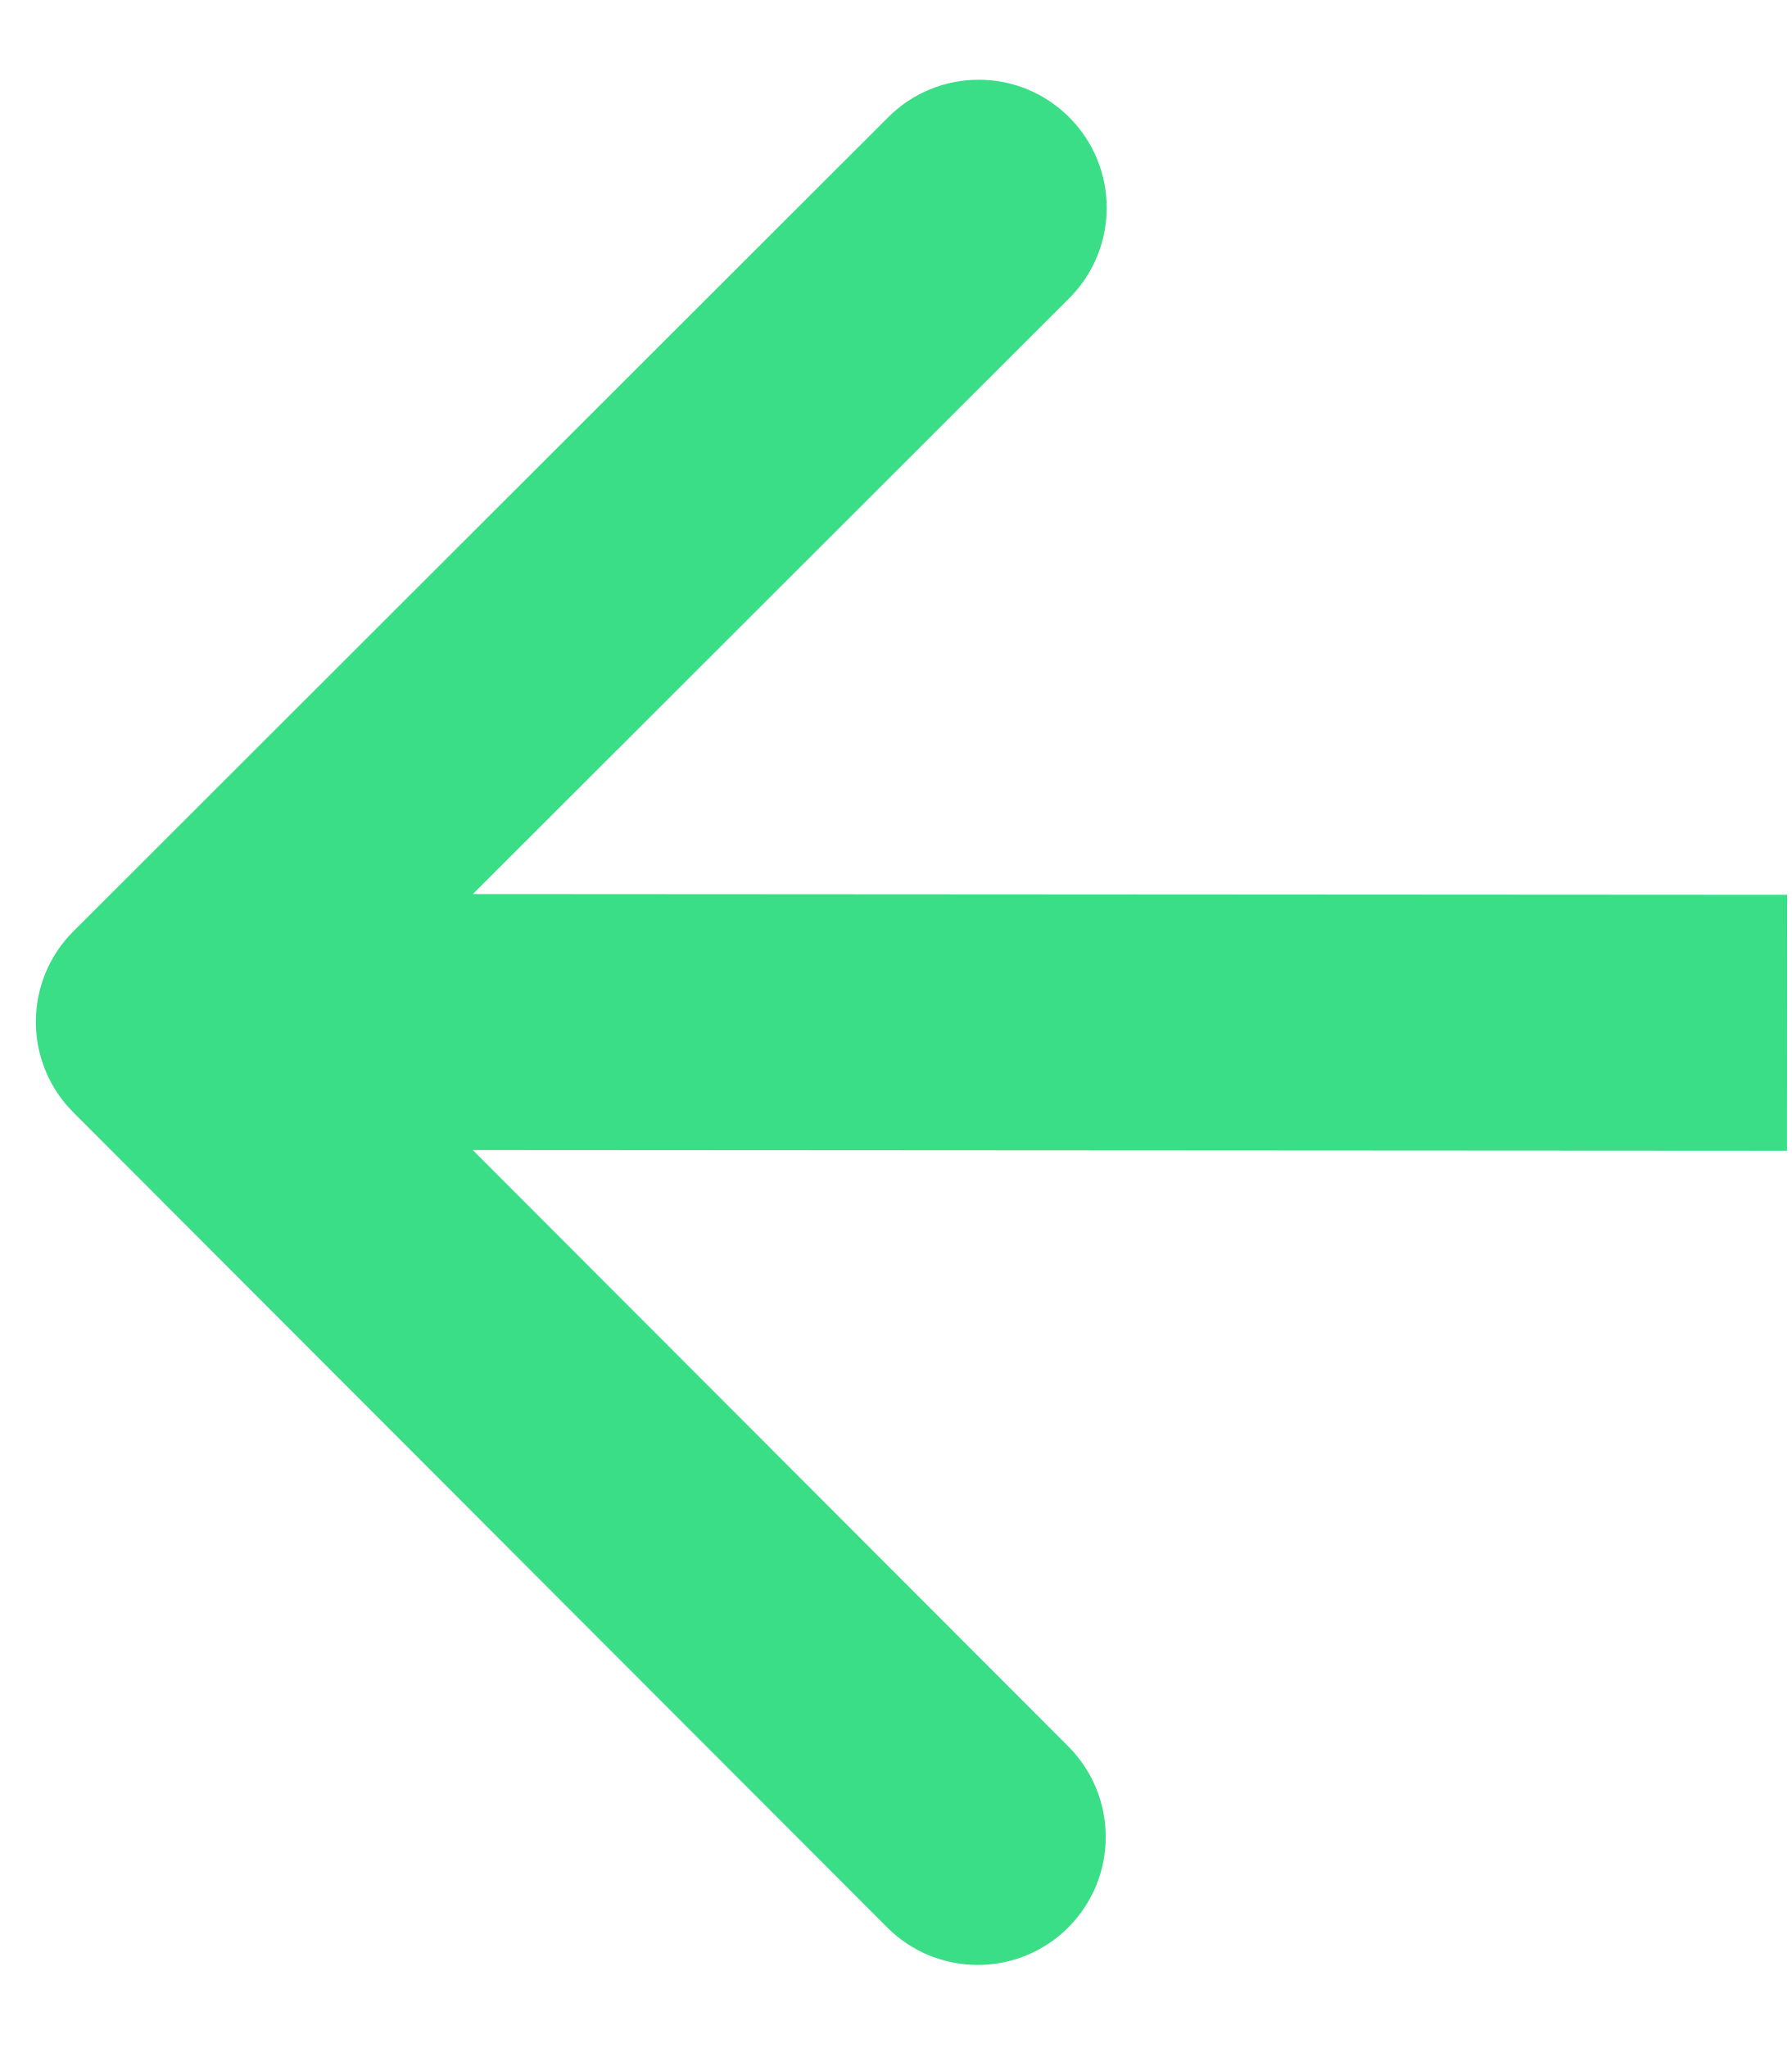
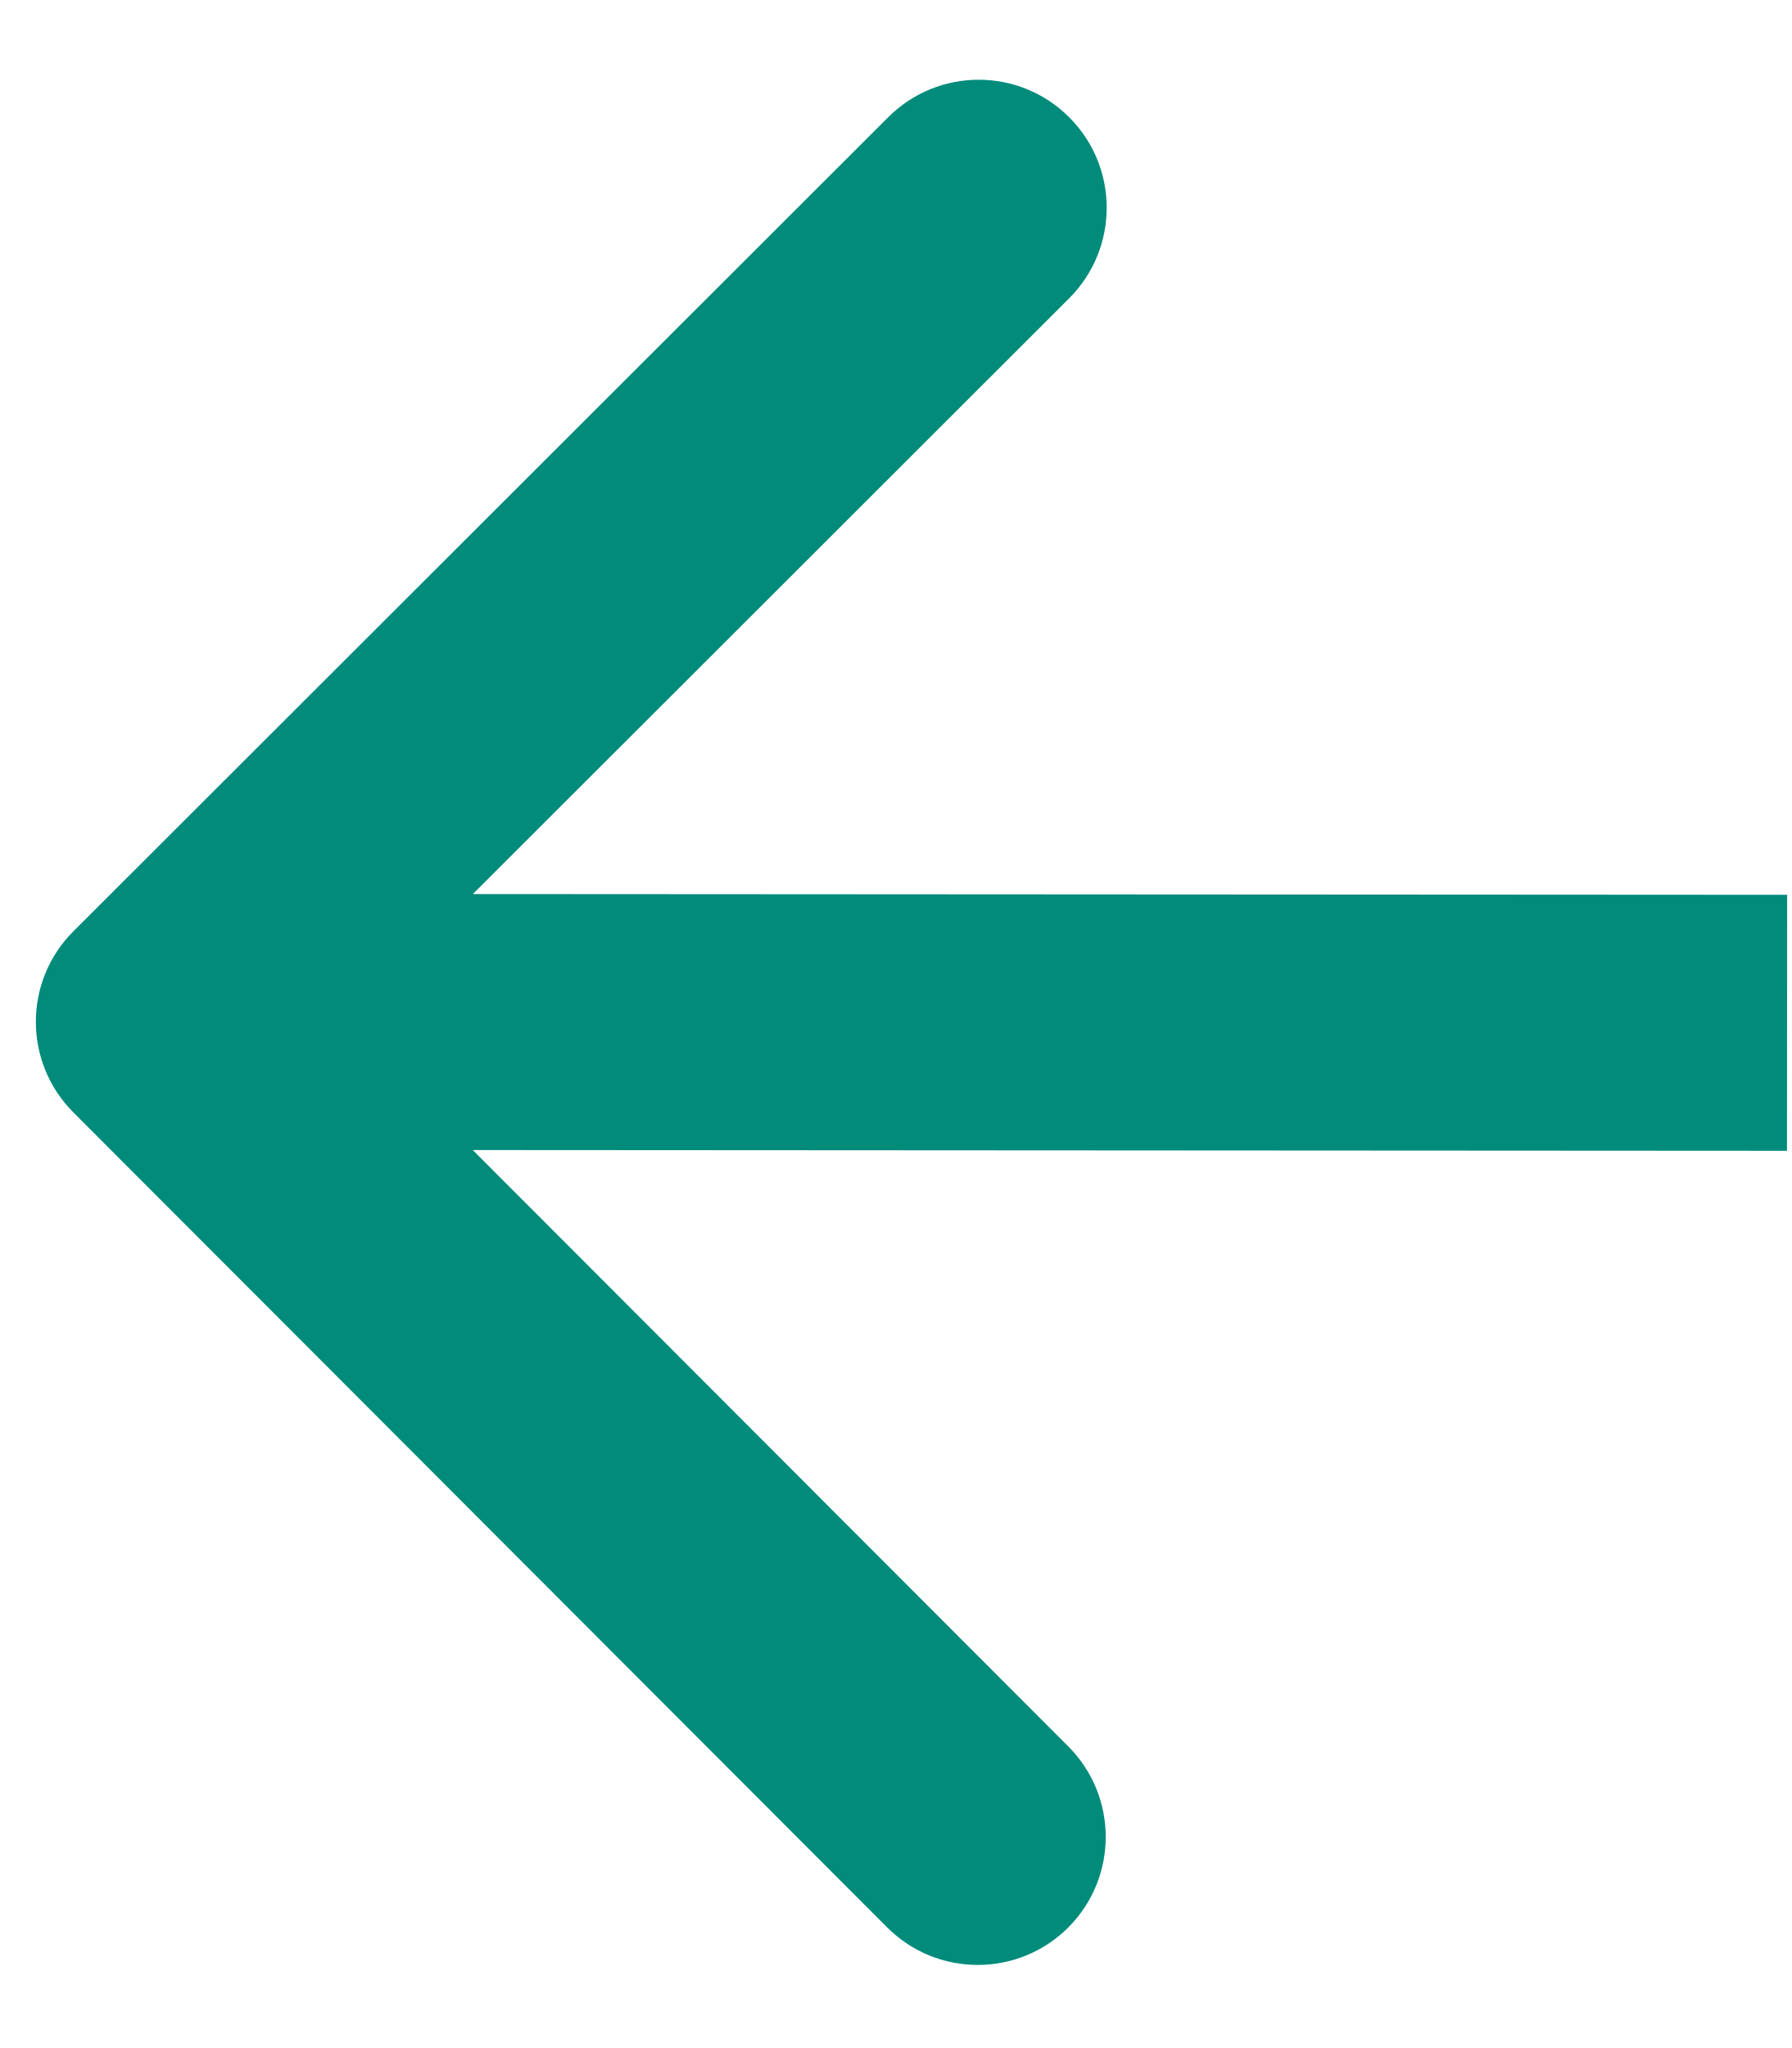
<svg xmlns="http://www.w3.org/2000/svg" width="21" height="24" viewBox="0 0 21 24" fill="none">
-   <path d="M0.86 10.914C0.274 11.499 0.274 12.449 0.859 13.035L10.399 22.587C10.985 23.173 11.935 23.173 12.521 22.588C13.107 22.002 13.107 21.053 12.522 20.466L4.042 11.976L12.532 3.496C13.118 2.91 13.119 1.961 12.533 1.375C11.948 0.788 10.998 0.788 10.412 1.373L0.86 10.914ZM20.948 10.486L1.921 10.475L1.919 13.475L20.946 13.486L20.948 10.486Z" fill="#3ADE86" />
+   <path d="M0.86 10.914C0.274 11.499 0.274 12.449 0.859 13.035L10.399 22.587C10.985 23.173 11.935 23.173 12.521 22.588C13.107 22.002 13.107 21.053 12.522 20.466L4.042 11.976L12.532 3.496C13.118 2.91 13.119 1.961 12.533 1.375C11.948 0.788 10.998 0.788 10.412 1.373L0.86 10.914ZM20.948 10.486L1.921 10.475L1.919 13.475L20.946 13.486L20.948 10.486Z" fill="#008B7B" />
</svg>
